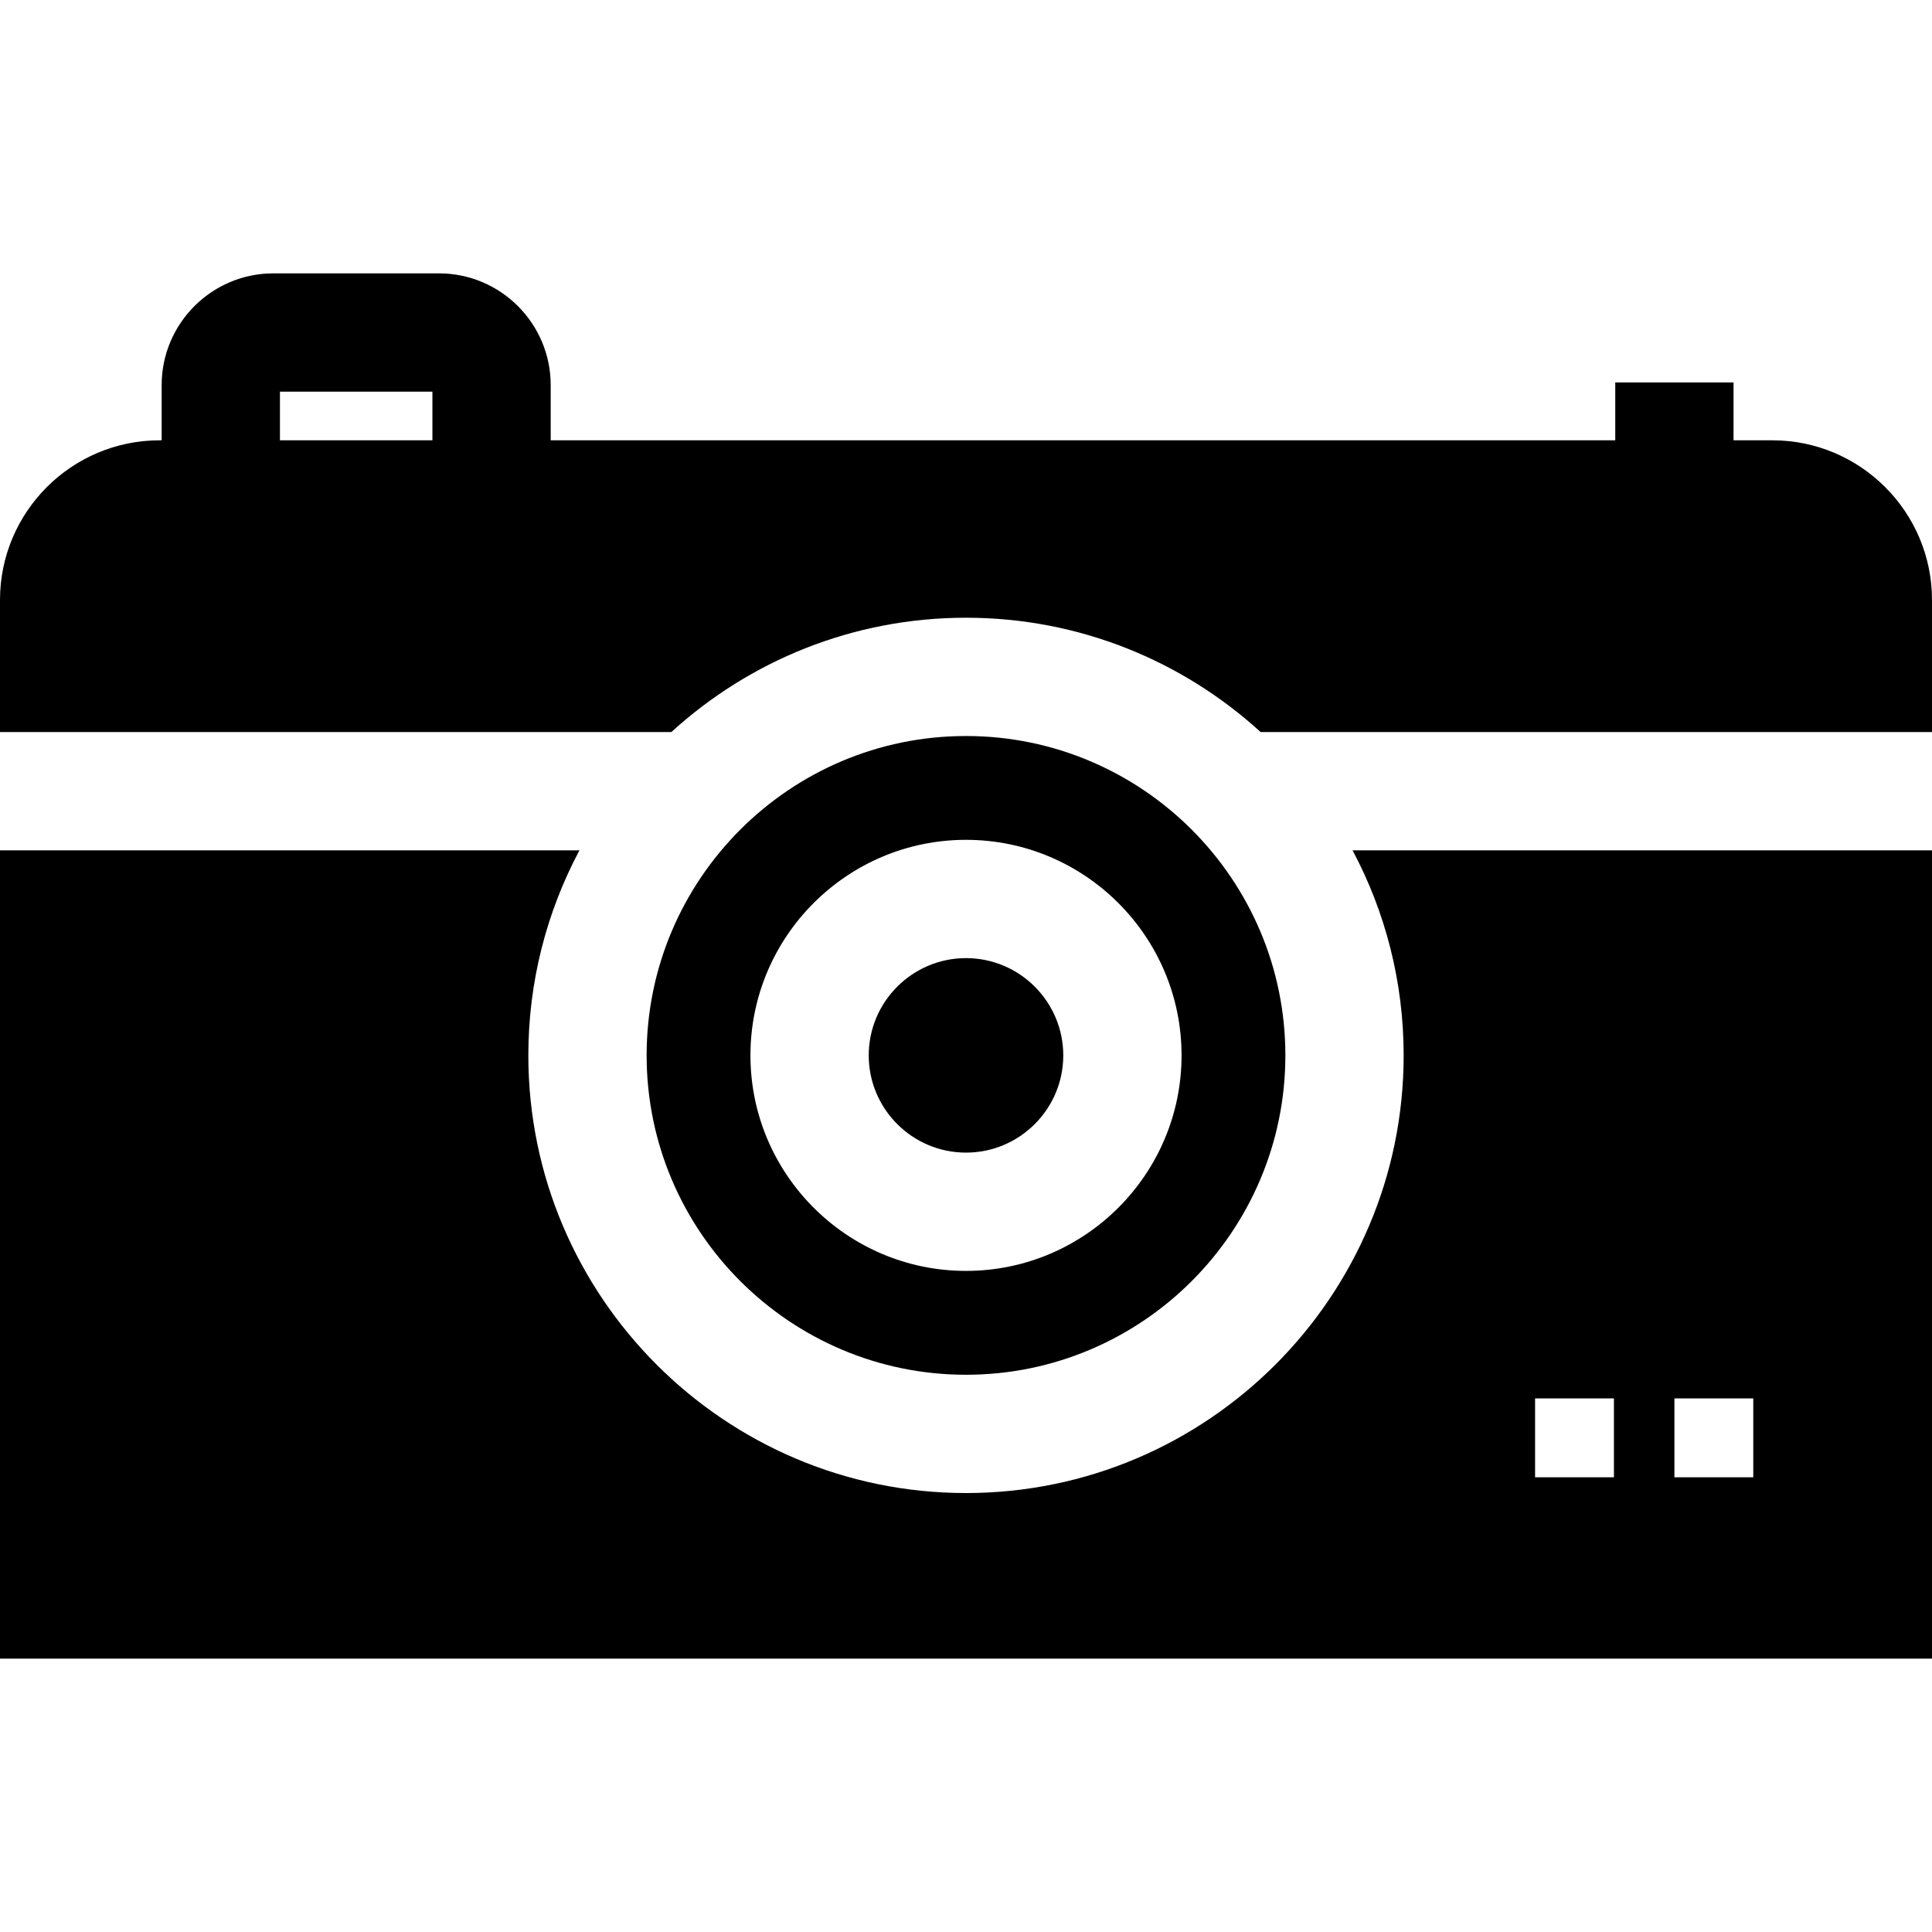
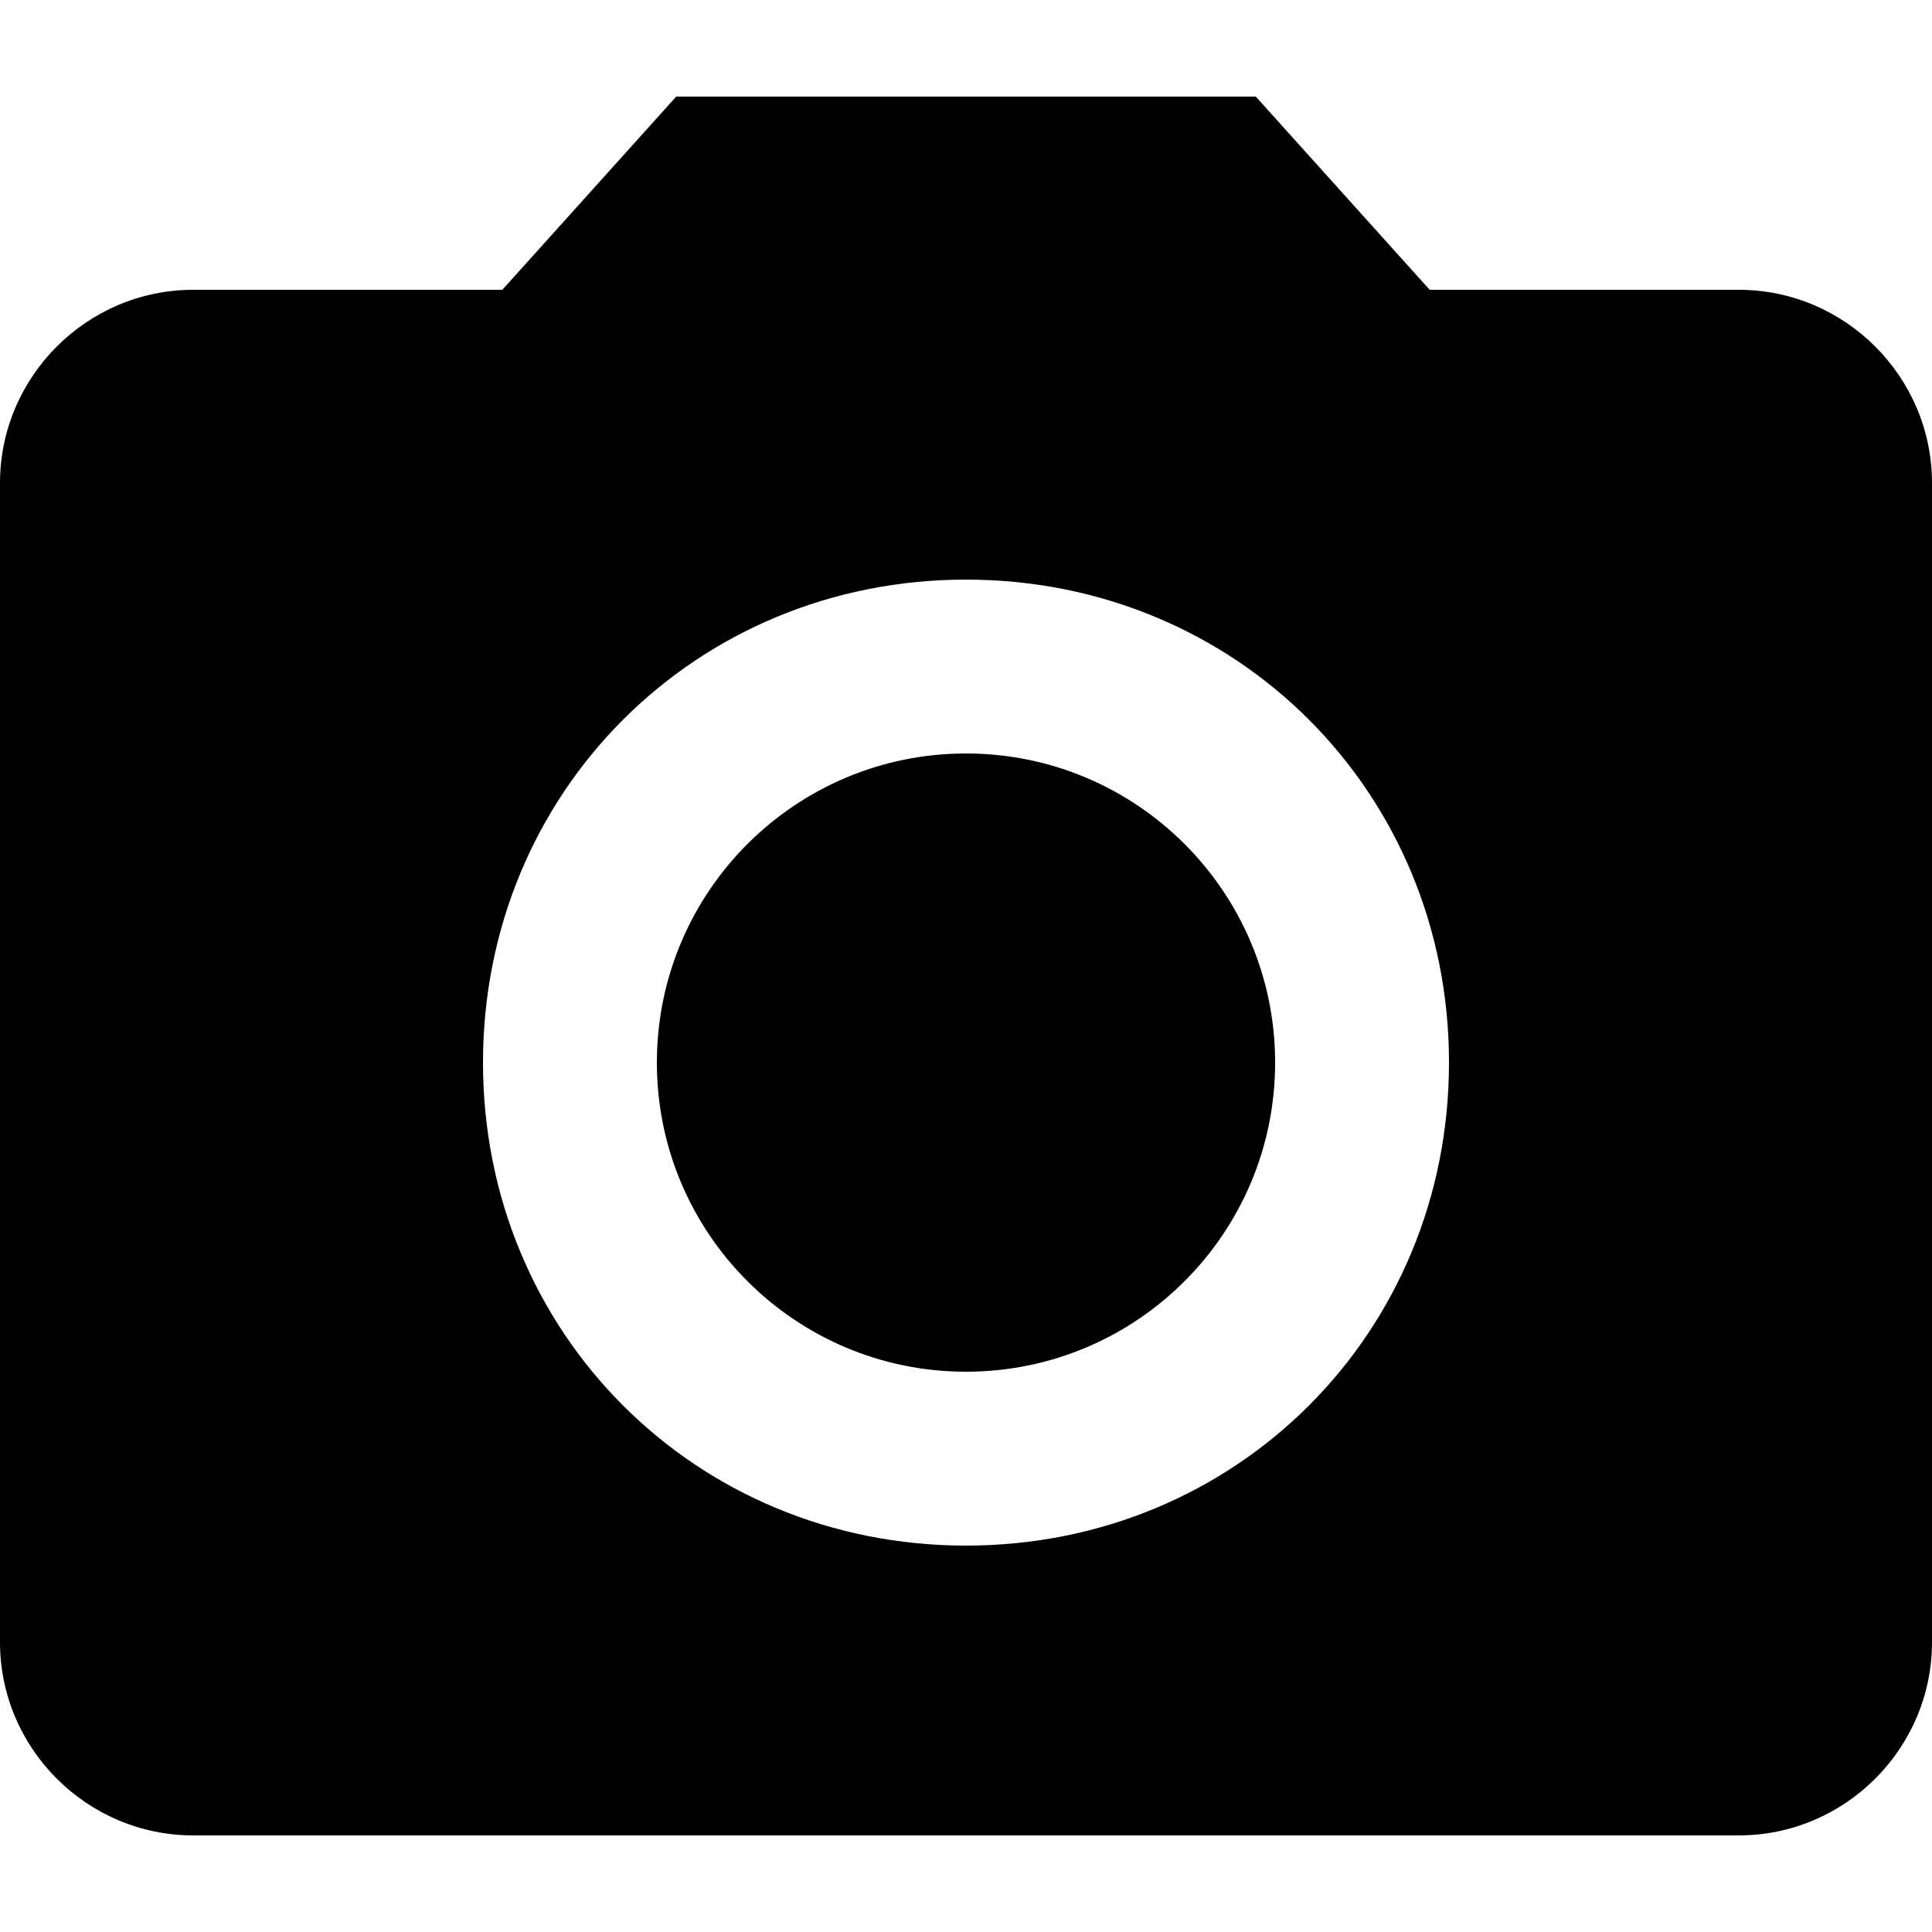
- <svg xmlns="http://www.w3.org/2000/svg" version="1.1" id="Layer_1" x="0px" y="0px" viewBox="0 0 512 512" style="enable-background:new 0 0 512 512;" xml:space="preserve">
+ <svg xmlns="http://www.w3.org/2000/svg" version="1.1" id="Capa_1" x="0px" y="0px" width="510px" height="510px" viewBox="0 0 510 510" style="enable-background:new 0 0 510 510;" xml:space="preserve">
  <g>
-     <g>
-       <path d="M256,253.91c-14.211,0-25.778,11.567-25.778,25.778c0,14.211,11.567,25.767,25.778,25.767    c14.211,0,25.778-11.557,25.778-25.767C281.778,265.477,270.211,253.91,256,253.91z" />
-     </g>
-   </g>
-   <g>
-     <g>
-       <path d="M256,195.051c-46.665,0-84.637,37.961-84.637,84.637c0,46.665,37.972,84.637,84.637,84.637s84.637-37.972,84.637-84.637    C340.637,233.012,302.665,195.051,256,195.051z M256,336.802c-31.493,0-57.125-25.621-57.125-57.114    c0-31.504,25.631-57.125,57.125-57.125s57.125,25.621,57.125,57.125C313.125,311.181,287.493,336.802,256,336.802z" />
-     </g>
-   </g>
-   <g>
-     <g>
-       <path d="M469.682,116.684h-10.274v-15.329H428.06v15.329H145.941v-14.629c0-16.332-13.281-29.612-29.612-29.612H72.443    c-16.321,0-29.602,13.281-29.602,29.612v14.629h-0.522C18.986,116.684,0,135.659,0,159.002v35.004h15.673h15.673h146.568    c20.616-18.819,48.044-30.302,78.085-30.302s57.469,11.483,78.085,30.302h146.568h15.673H512v-35.004    C512,135.659,493.014,116.684,469.682,116.684z M114.594,116.684H74.188V103.79h40.406V116.684z" />
-     </g>
-   </g>
-   <g>
-     <g>
-       <path d="M496.327,225.353h-15.673H358.442c8.641,16.217,13.542,34.712,13.542,54.335c0,63.948-52.025,115.984-115.984,115.984    s-115.984-52.036-115.984-115.984c0-19.623,4.901-38.118,13.542-54.335H31.347H15.673H0v214.204h512V225.353H496.327z     M427.708,391.492H406.81v-20.898h20.898V391.492z M464.635,391.492h-20.898v-20.898h20.898V391.492z" />
+     <g id="camera-alt">
+       <circle cx="255" cy="280.5" r="81.6" />
+       <path d="M178.5,25.5l-45.9,51H51c-28.05,0-51,22.95-51,51v306c0,28.05,22.95,51,51,51h408c28.05,0,51-22.95,51-51v-306    c0-28.05-22.95-51-51-51h-81.6l-45.9-51H178.5z M255,408c-71.4,0-127.5-56.1-127.5-127.5c0-71.4,56.1-127.5,127.5-127.5    c71.4,0,127.5,56.1,127.5,127.5C382.5,351.9,326.4,408,255,408z" />
    </g>
  </g>
  <g>
</g>
  <g>
</g>
  <g>
</g>
  <g>
</g>
  <g>
</g>
  <g>
</g>
  <g>
</g>
  <g>
</g>
  <g>
</g>
  <g>
</g>
  <g>
</g>
  <g>
</g>
  <g>
</g>
  <g>
</g>
  <g>
</g>
</svg>
